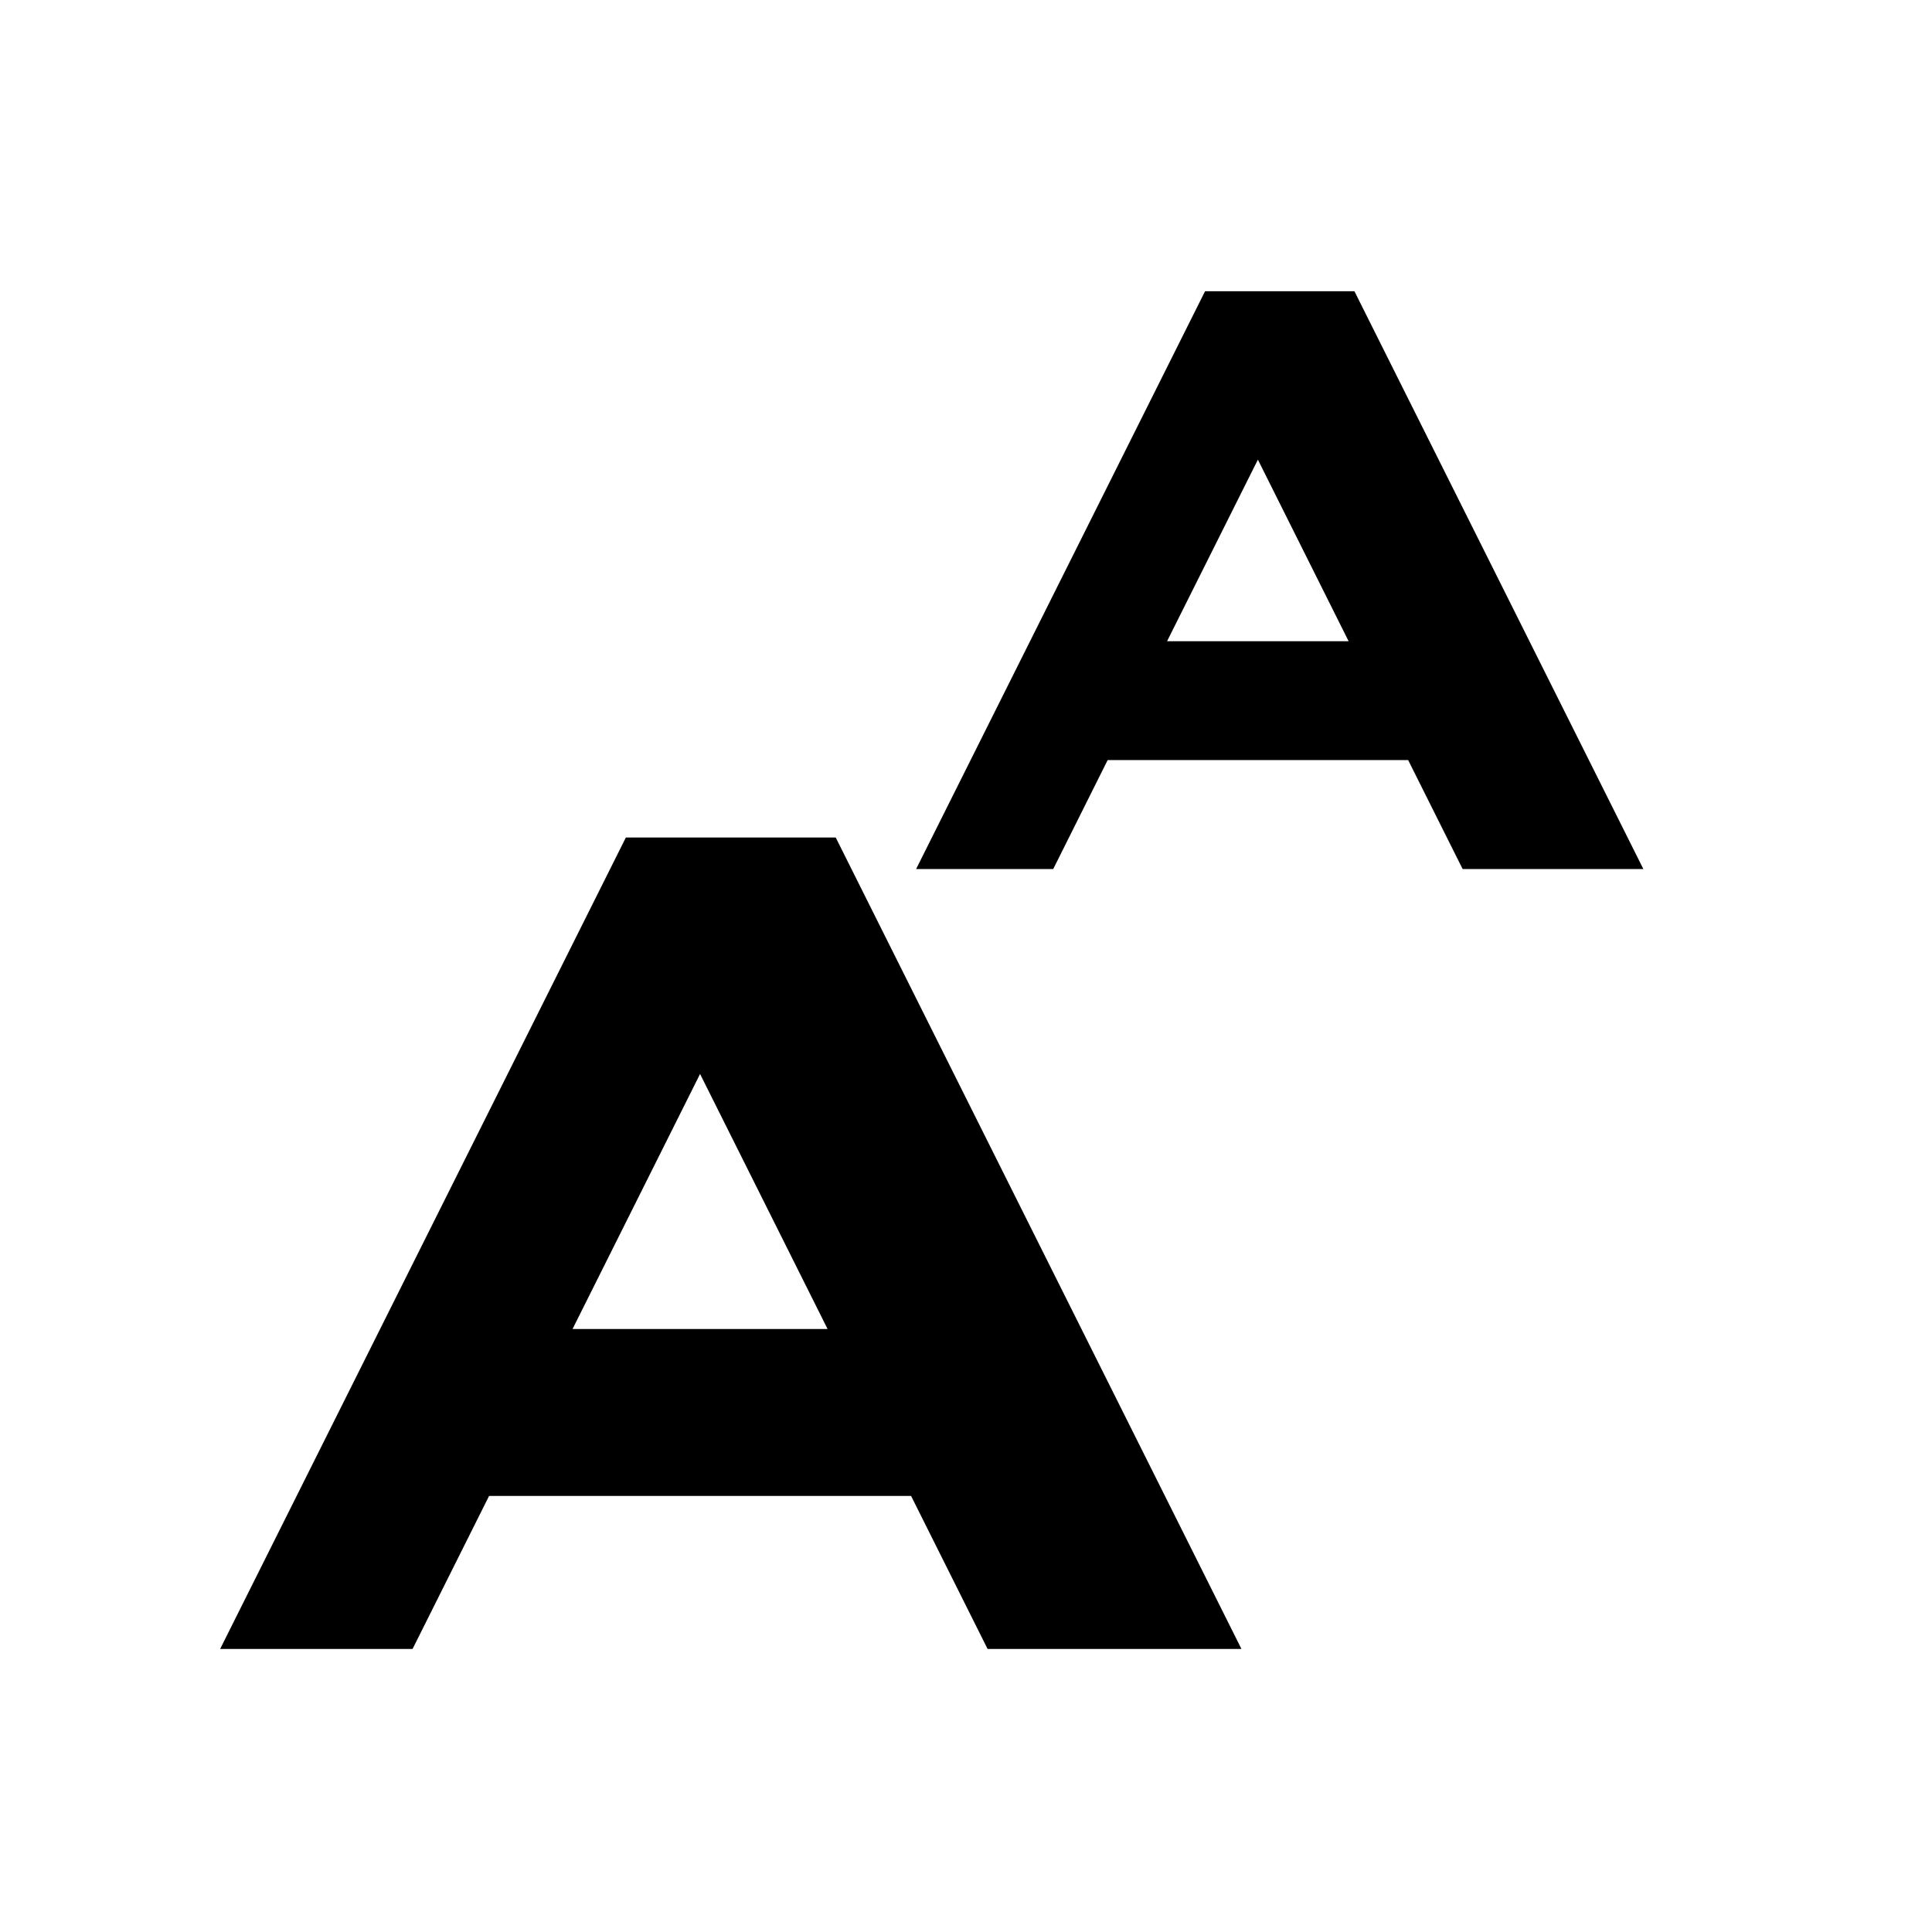
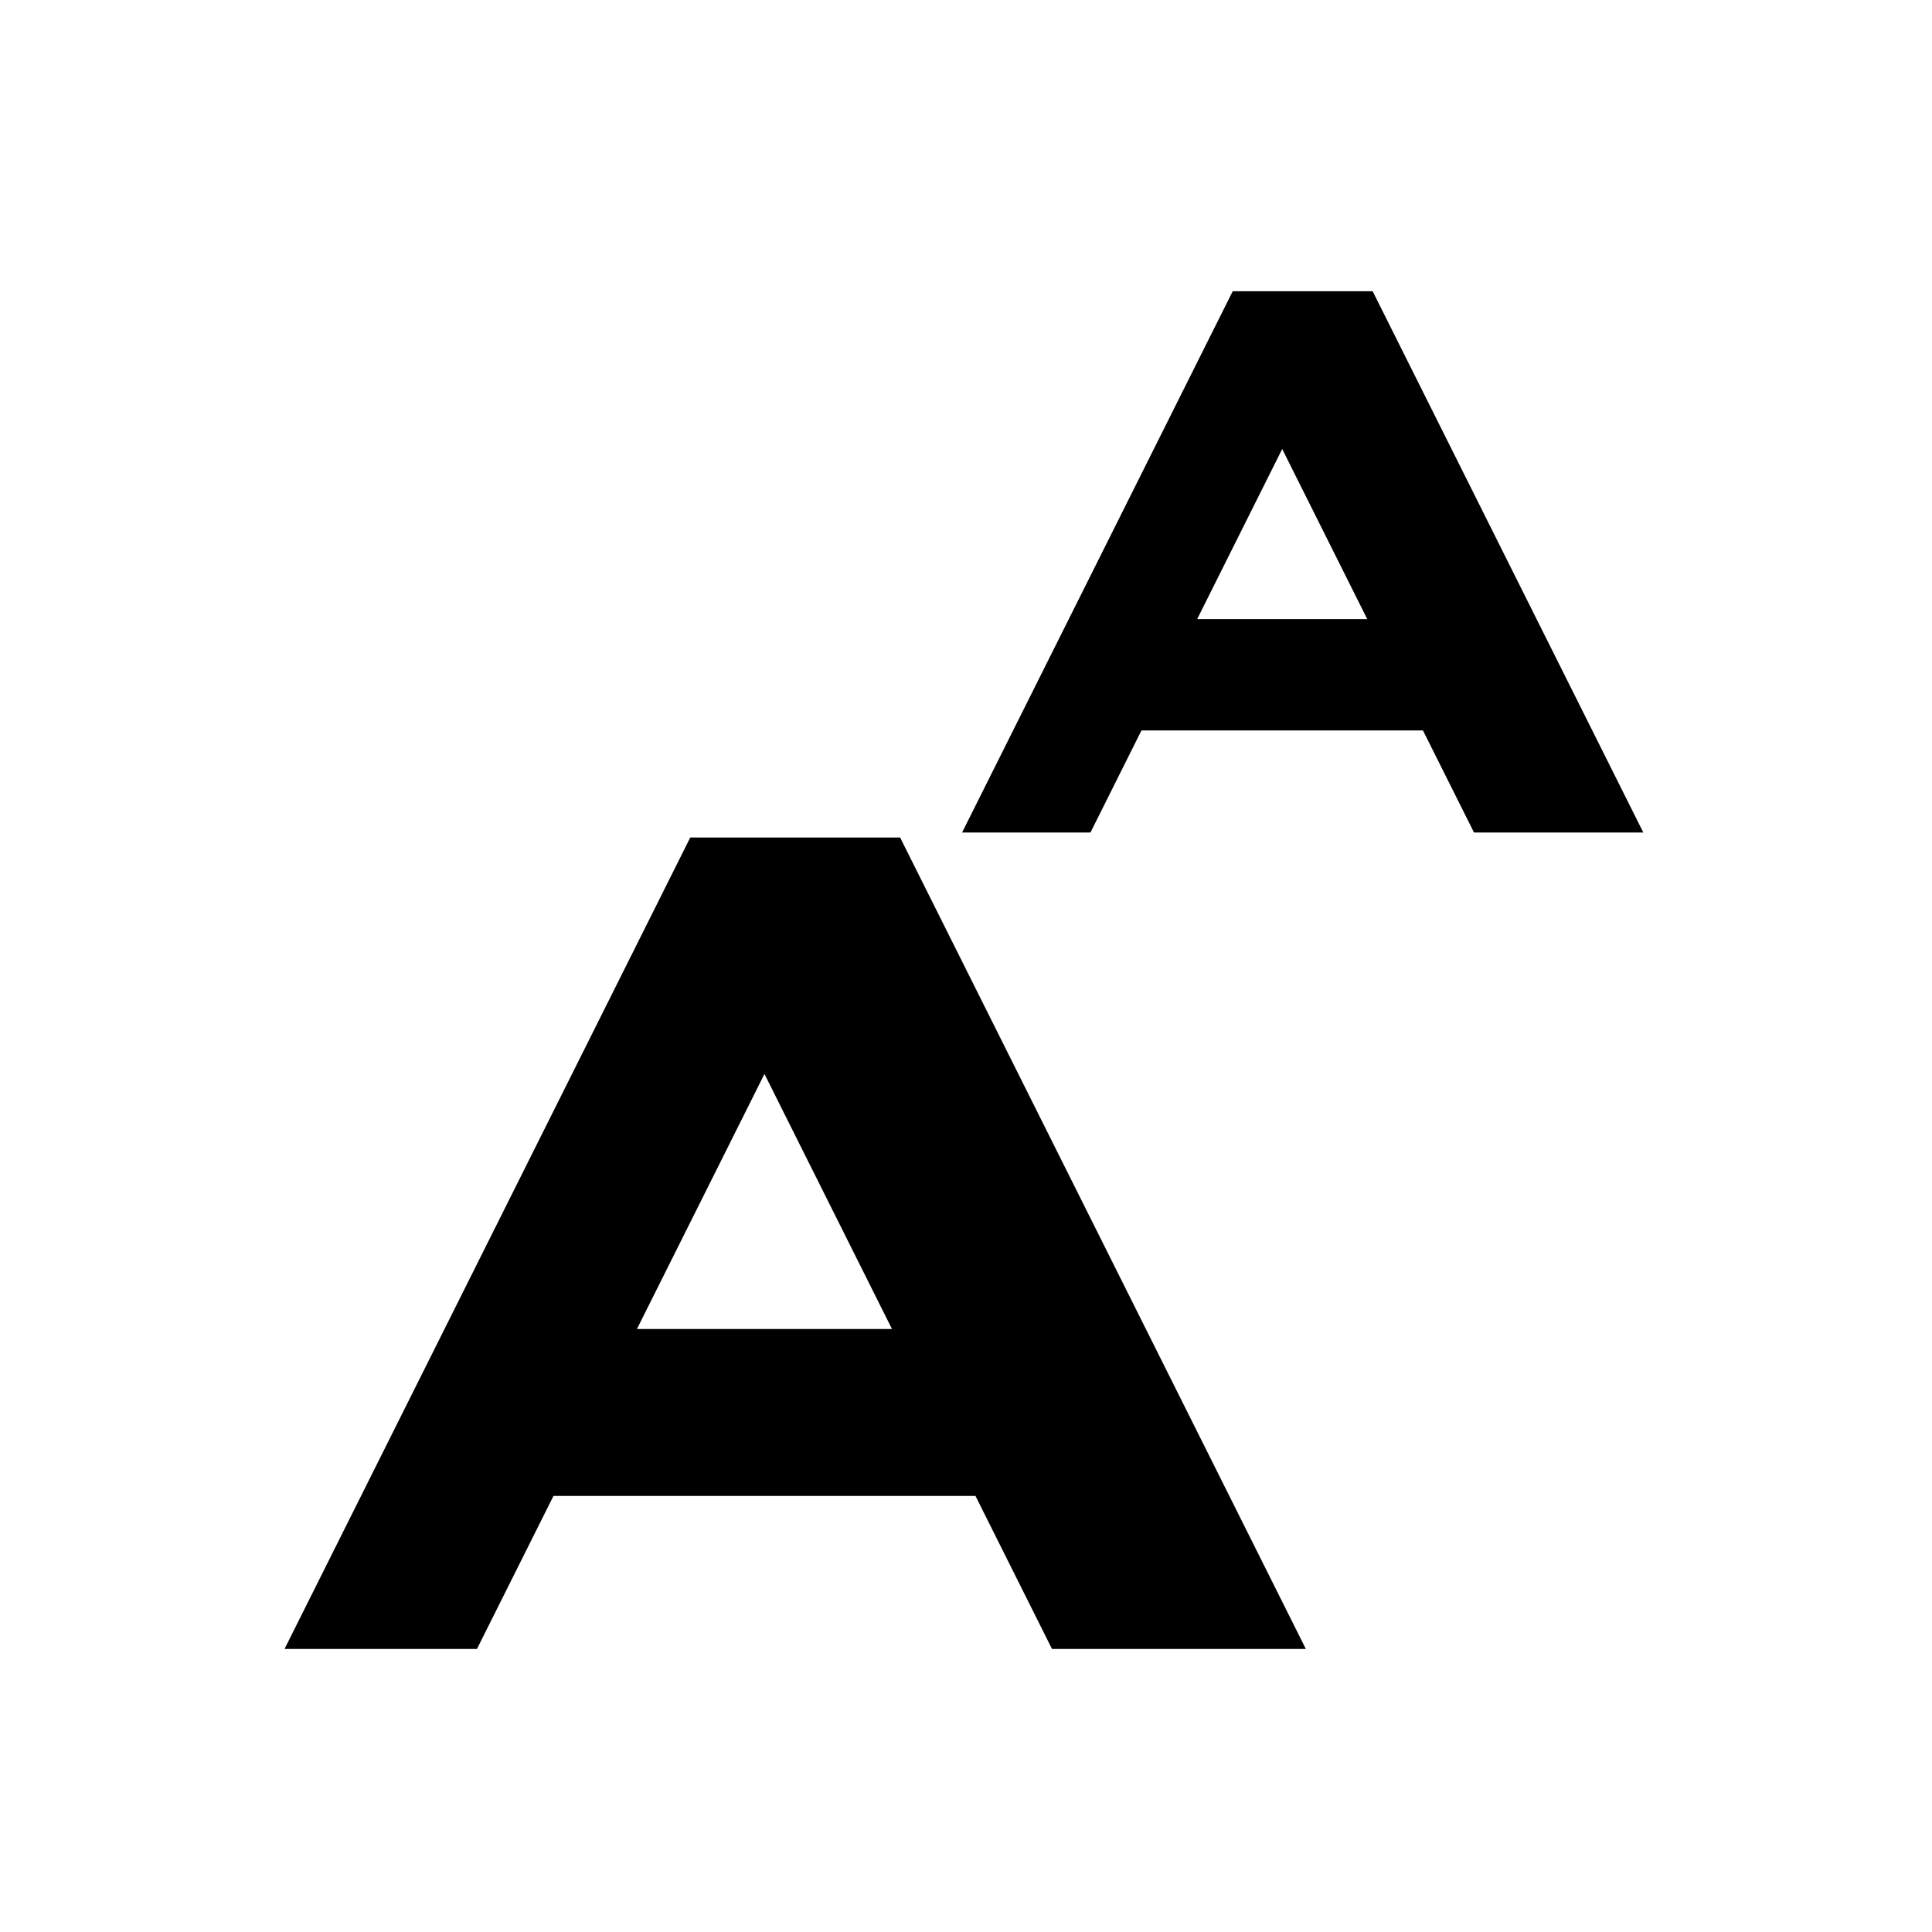
<svg xmlns="http://www.w3.org/2000/svg" version="1.1" viewBox="0 0 60 60" xml:space="preserve">
  <g>
-     <path d="M6.837,51.209l12.6-25.2h6.517l12.6,25.2h-7.884l-2.376-4.752H15.189l-2.376,4.752H6.837z M17.781,41.273h7.92l-3.96-7.92    L17.781,41.273z" />
-     <path d="M28.451,26.988l8.973-17.943h4.639l8.973,17.943h-5.613l-1.692-3.384h-9.331l-1.691,3.384H28.451z M36.244,19.914h5.639    l-2.818-5.639L36.244,19.914z" />
+     <path d="M8.837,51.209l12.6-25.2h6.517l12.6,25.2h-7.884l-2.376-4.752H17.189l-2.376,4.752H8.837z M19.781,41.273h7.92l-3.96-7.92    L19.781,41.273z" />
+     <path d="M29.878,25.855l8.405-16.81h4.346l8.406,16.81h-5.258l-1.586-3.17h-8.742l-1.584,3.17H29.878z M37.179,19.227h5.282    l-2.641-5.283L37.179,19.227z" />
  </g>
</svg>
